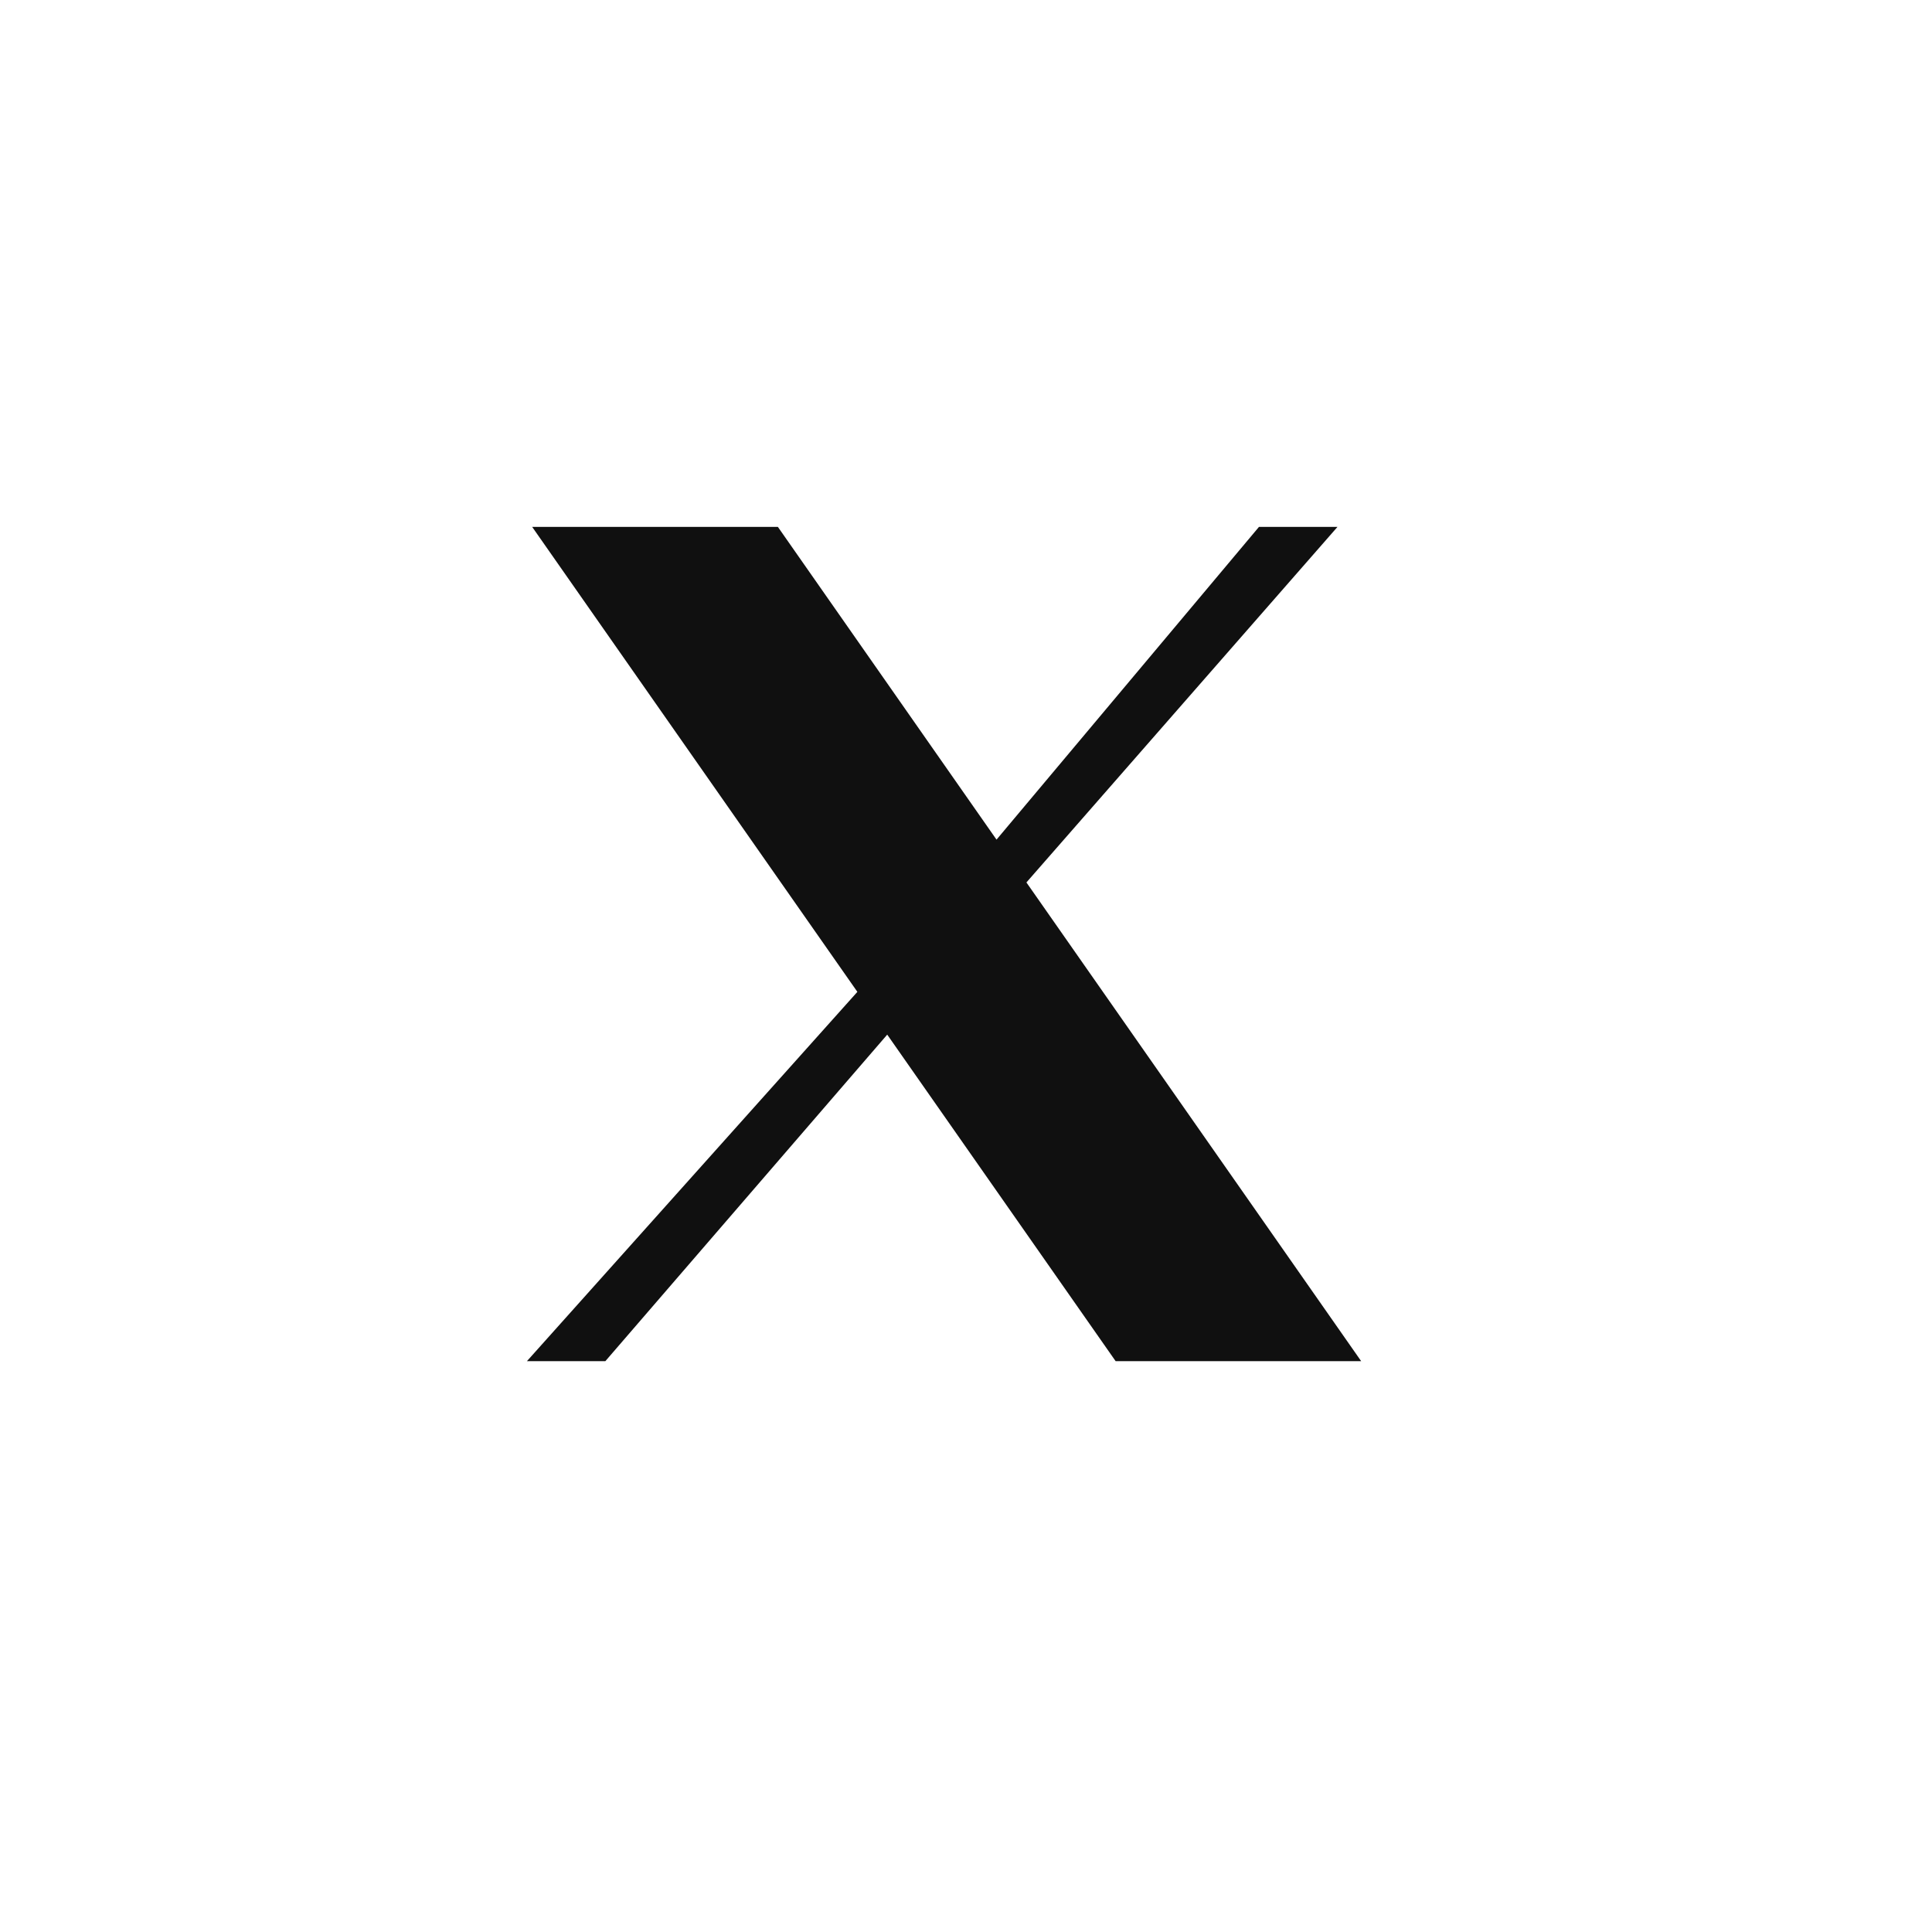
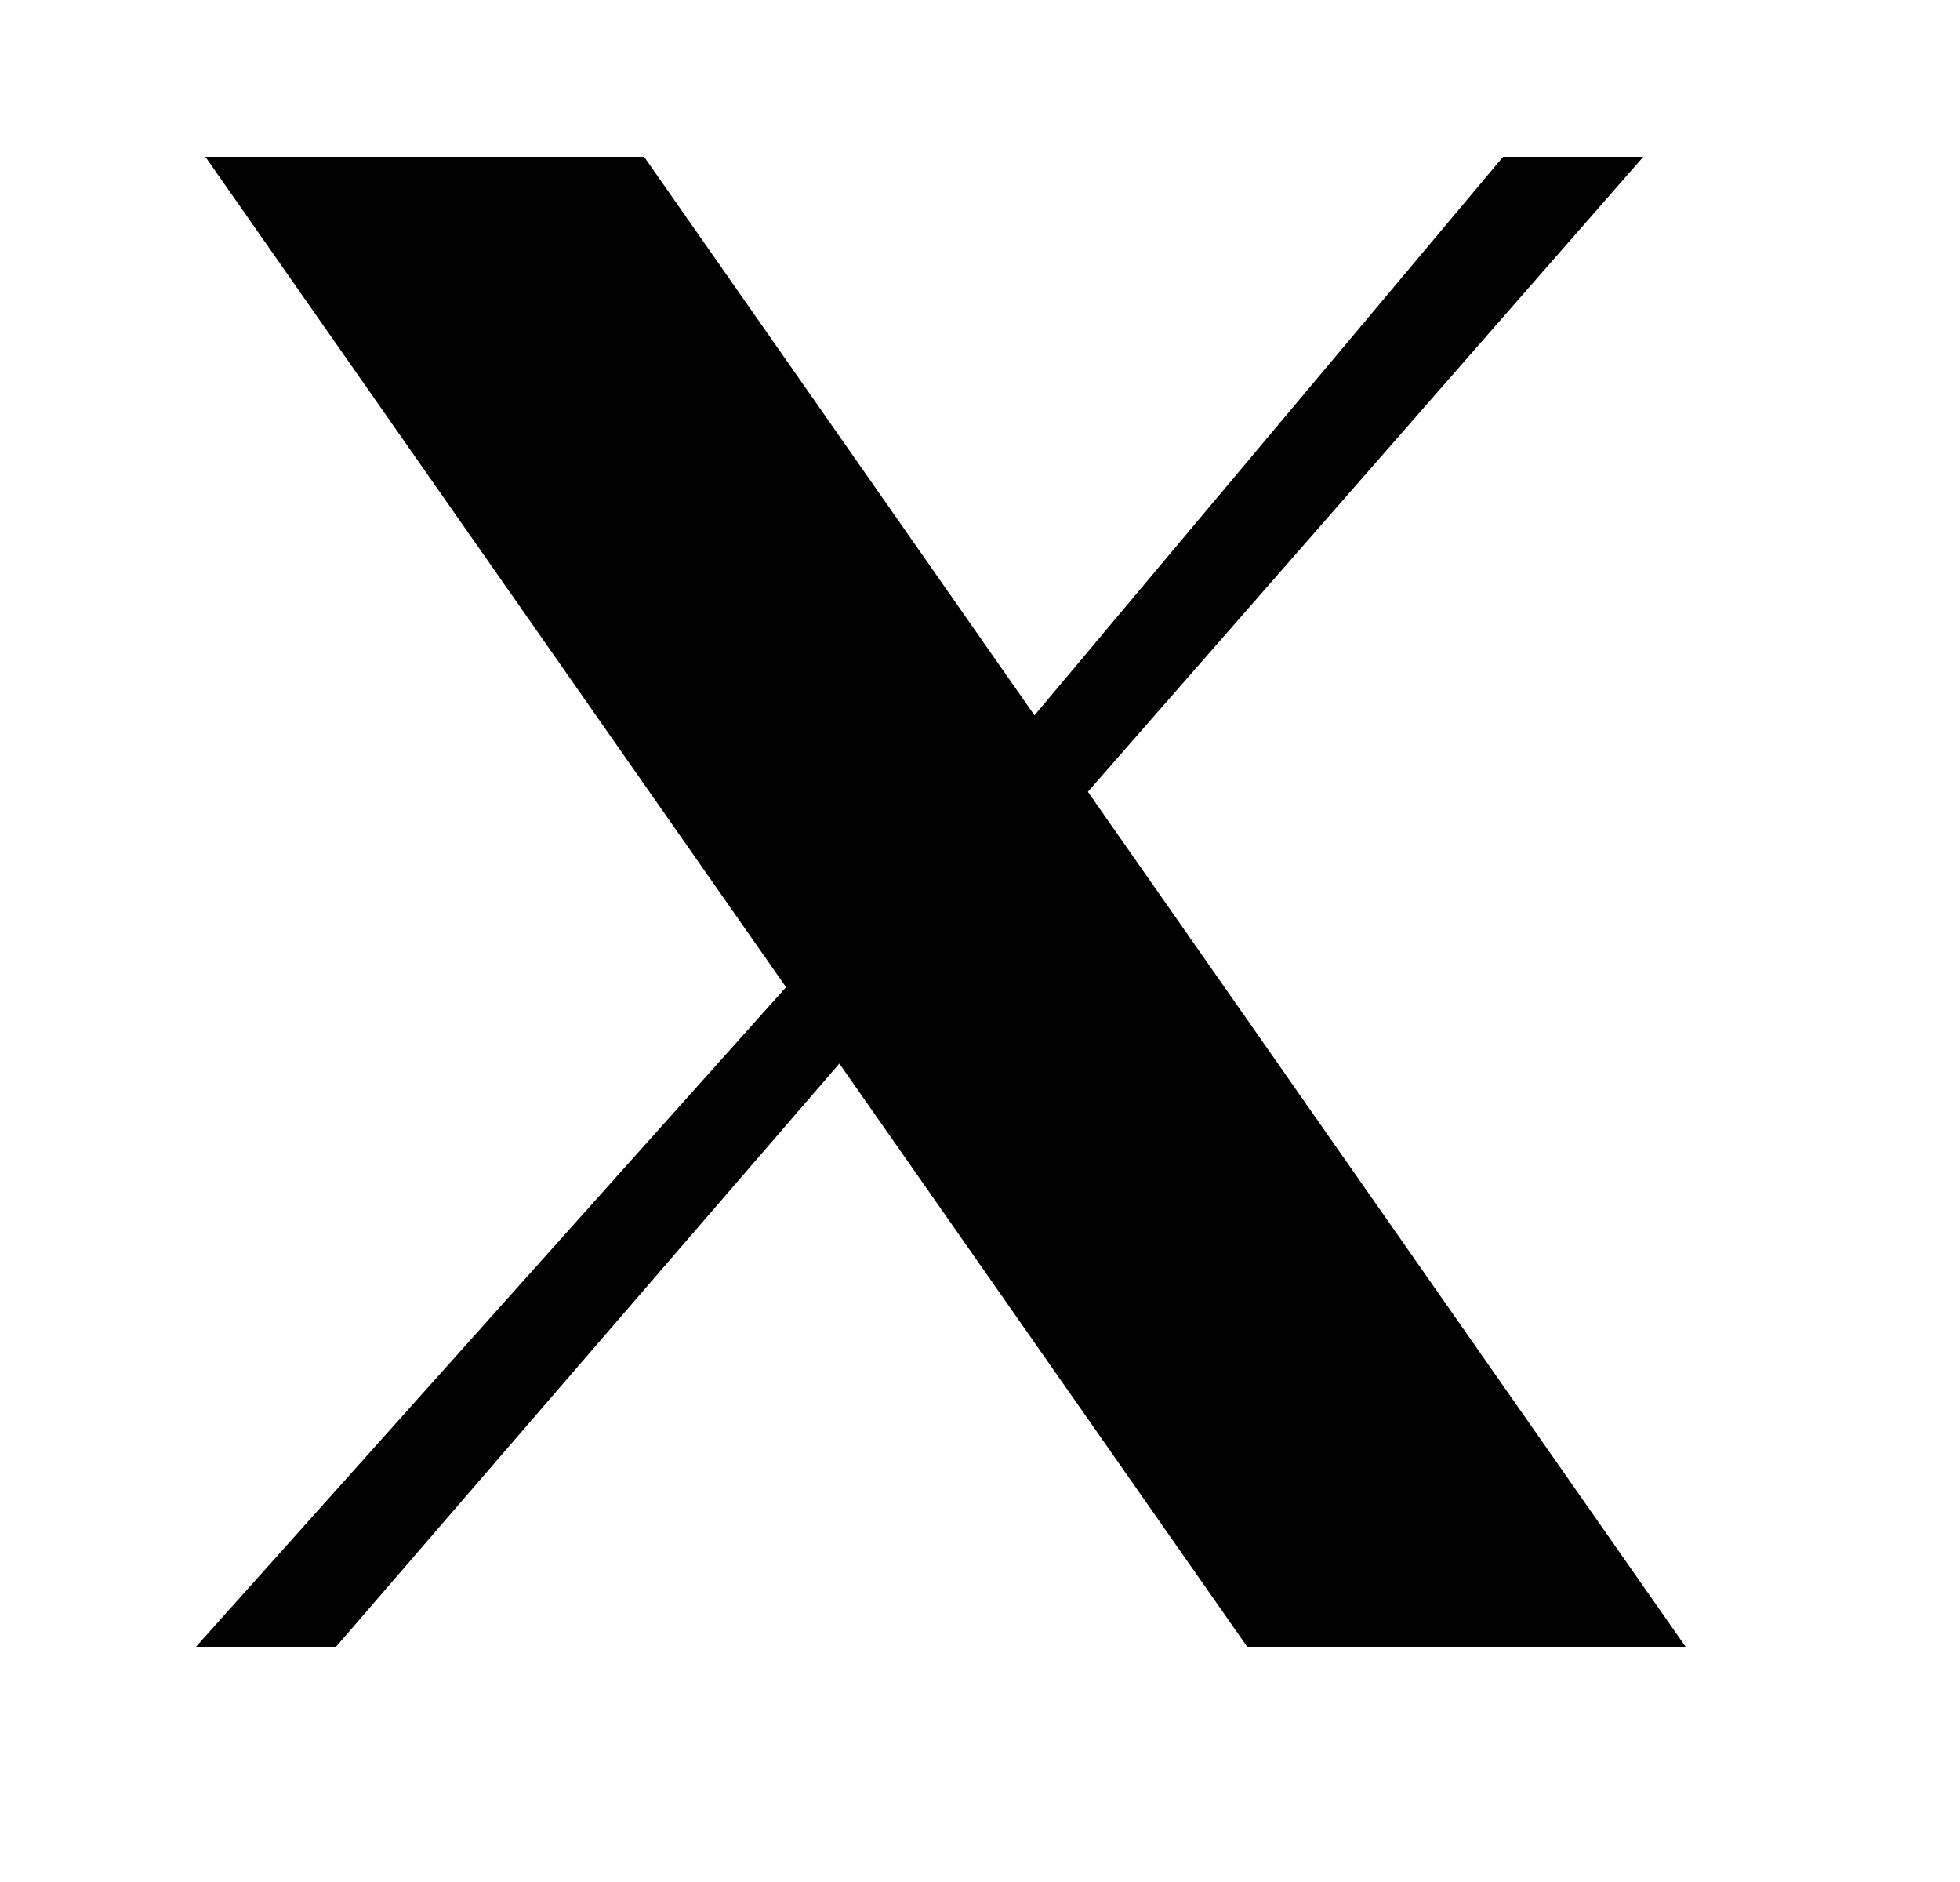
- <svg xmlns="http://www.w3.org/2000/svg" width="44" height="44" viewBox="0 0 44 44" fill="none">
-   <path d="M12.12 12H17.716L22.695 19.122L28.672 12H30.46L23.376 20.097L31 31H25.408L20.206 23.563L13.786 31H12L19.526 22.589L12.12 12Z" fill="#101010" />
+ <svg xmlns="http://www.w3.org/2000/svg" width="25" height="24" viewBox="0 0 25 24" fill="none">
+   <path d="M2.62 2H8.216L13.195 9.122L19.172 2H20.96L13.876 10.097L21.5 21H15.908L10.706 13.563L4.286 21H2.5L10.026 12.589L2.62 2Z" fill="currentColor" />
</svg>
